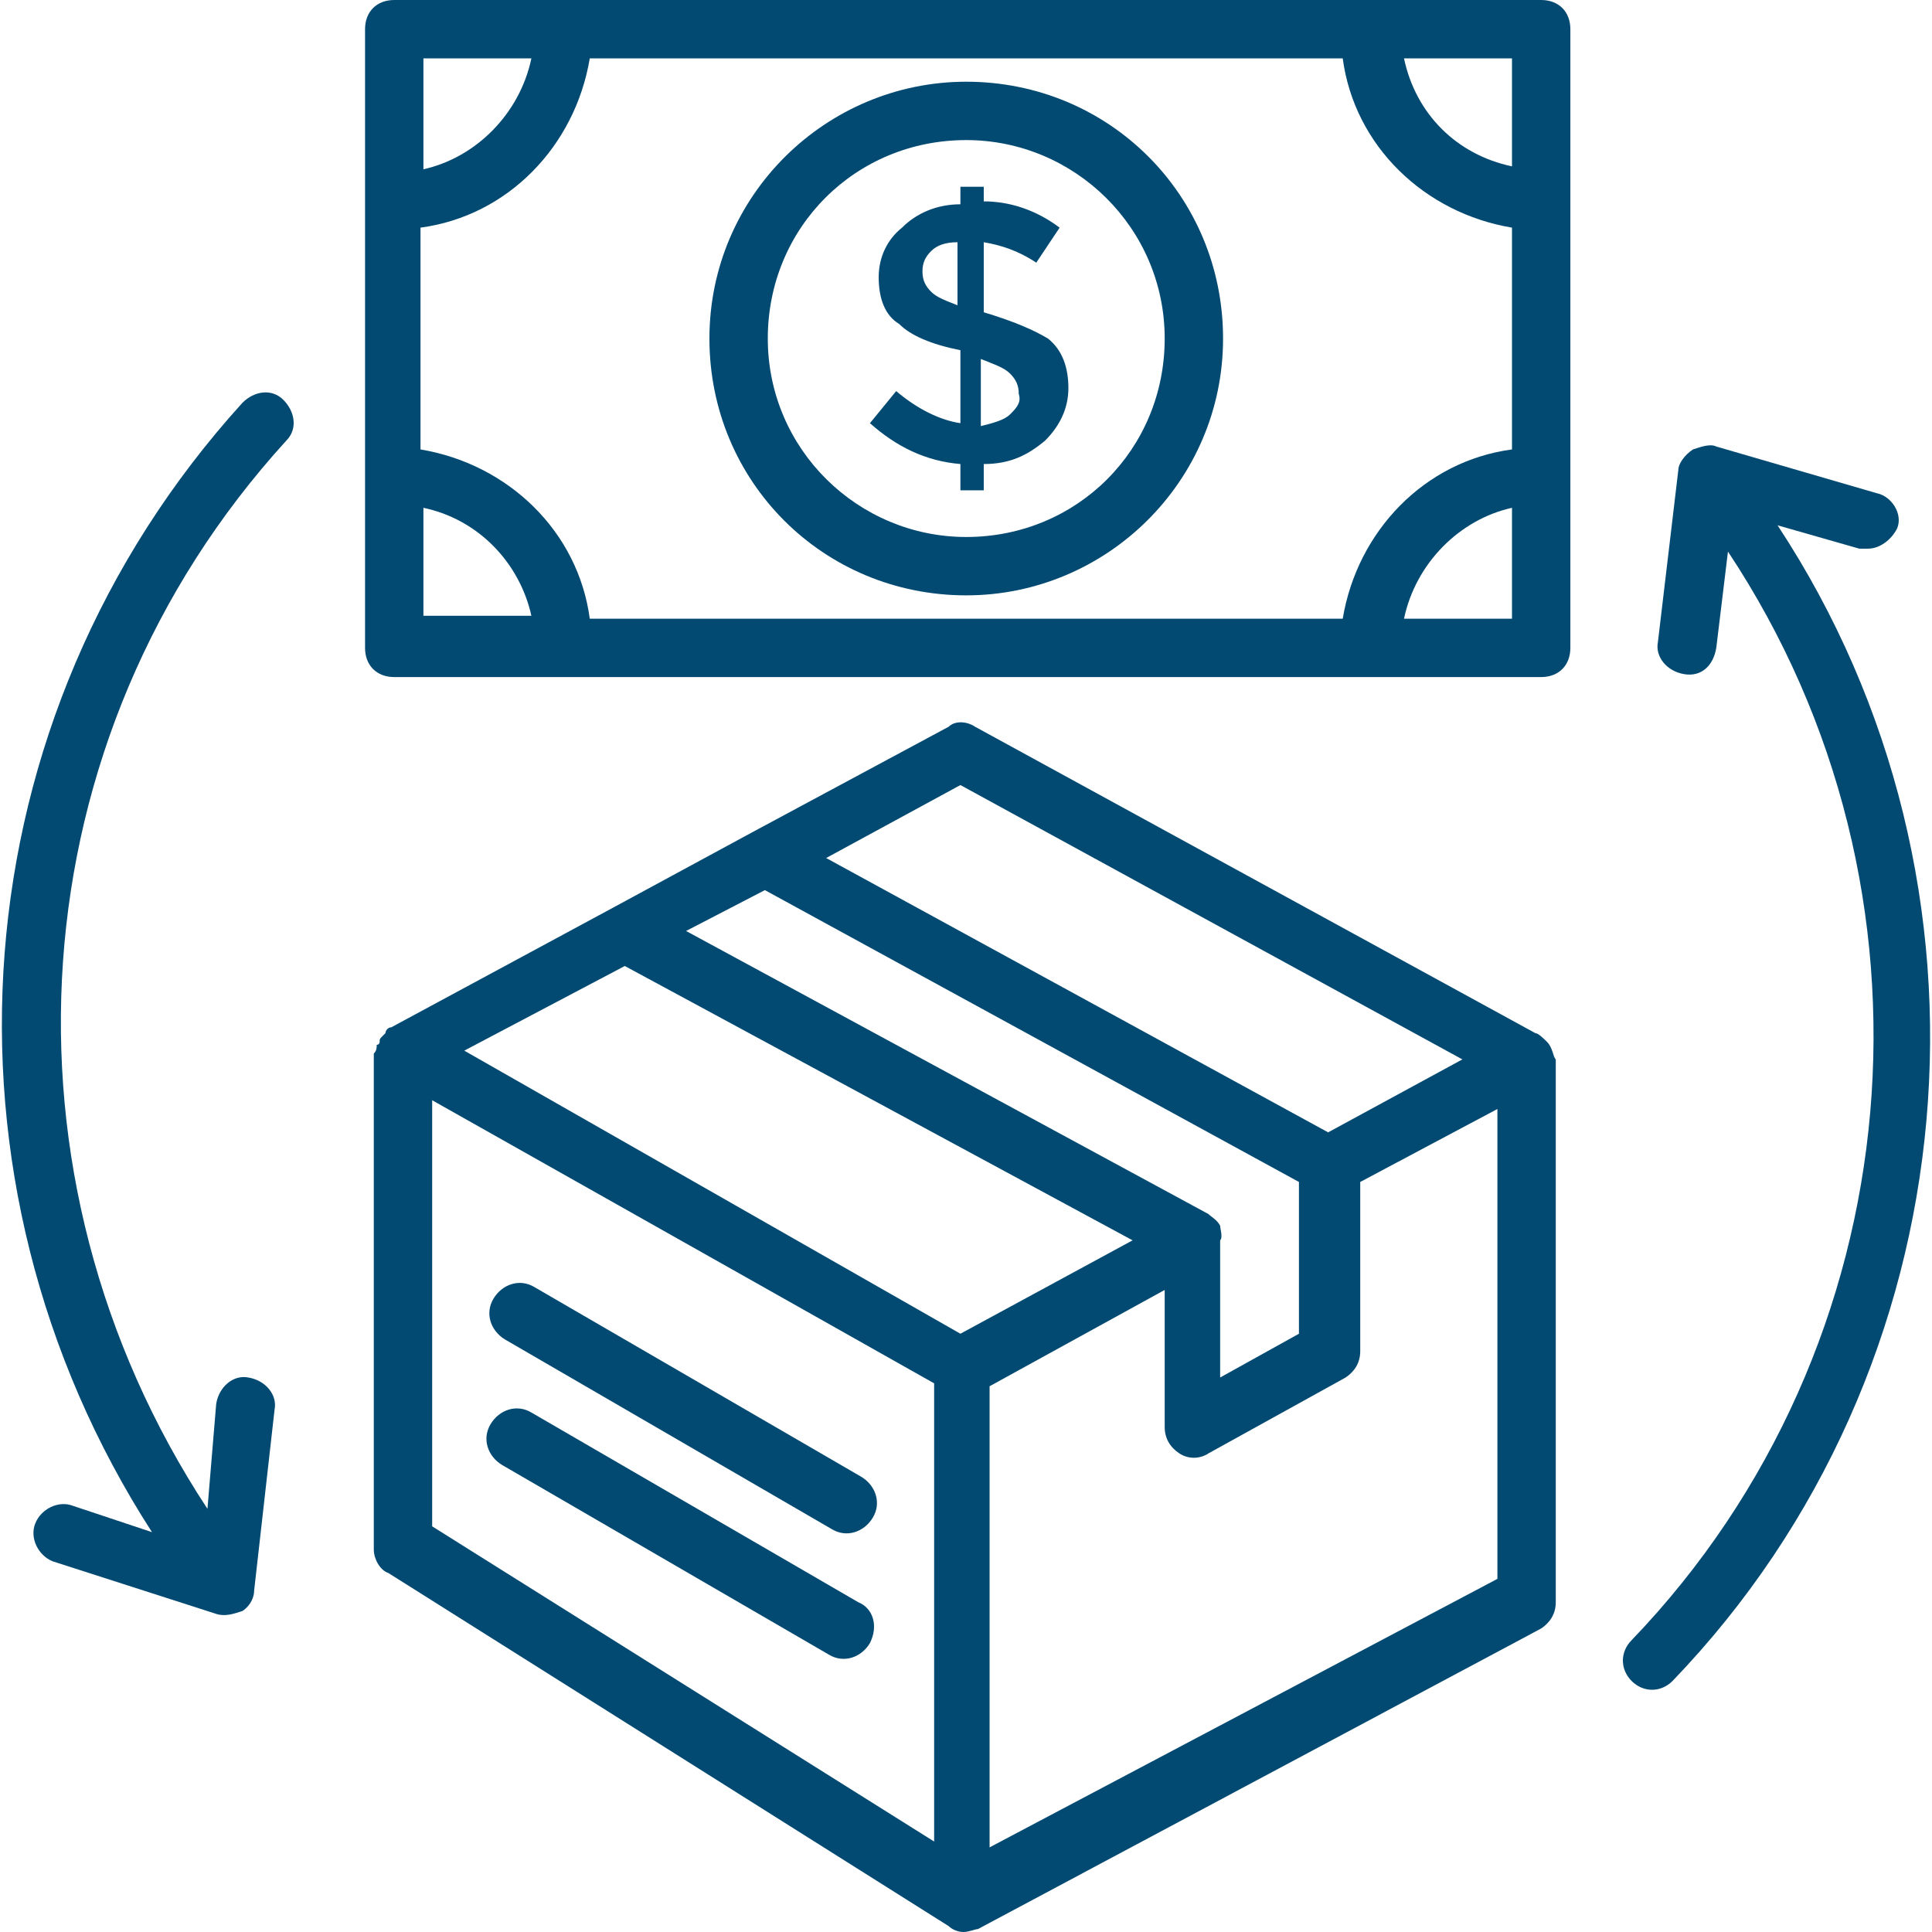
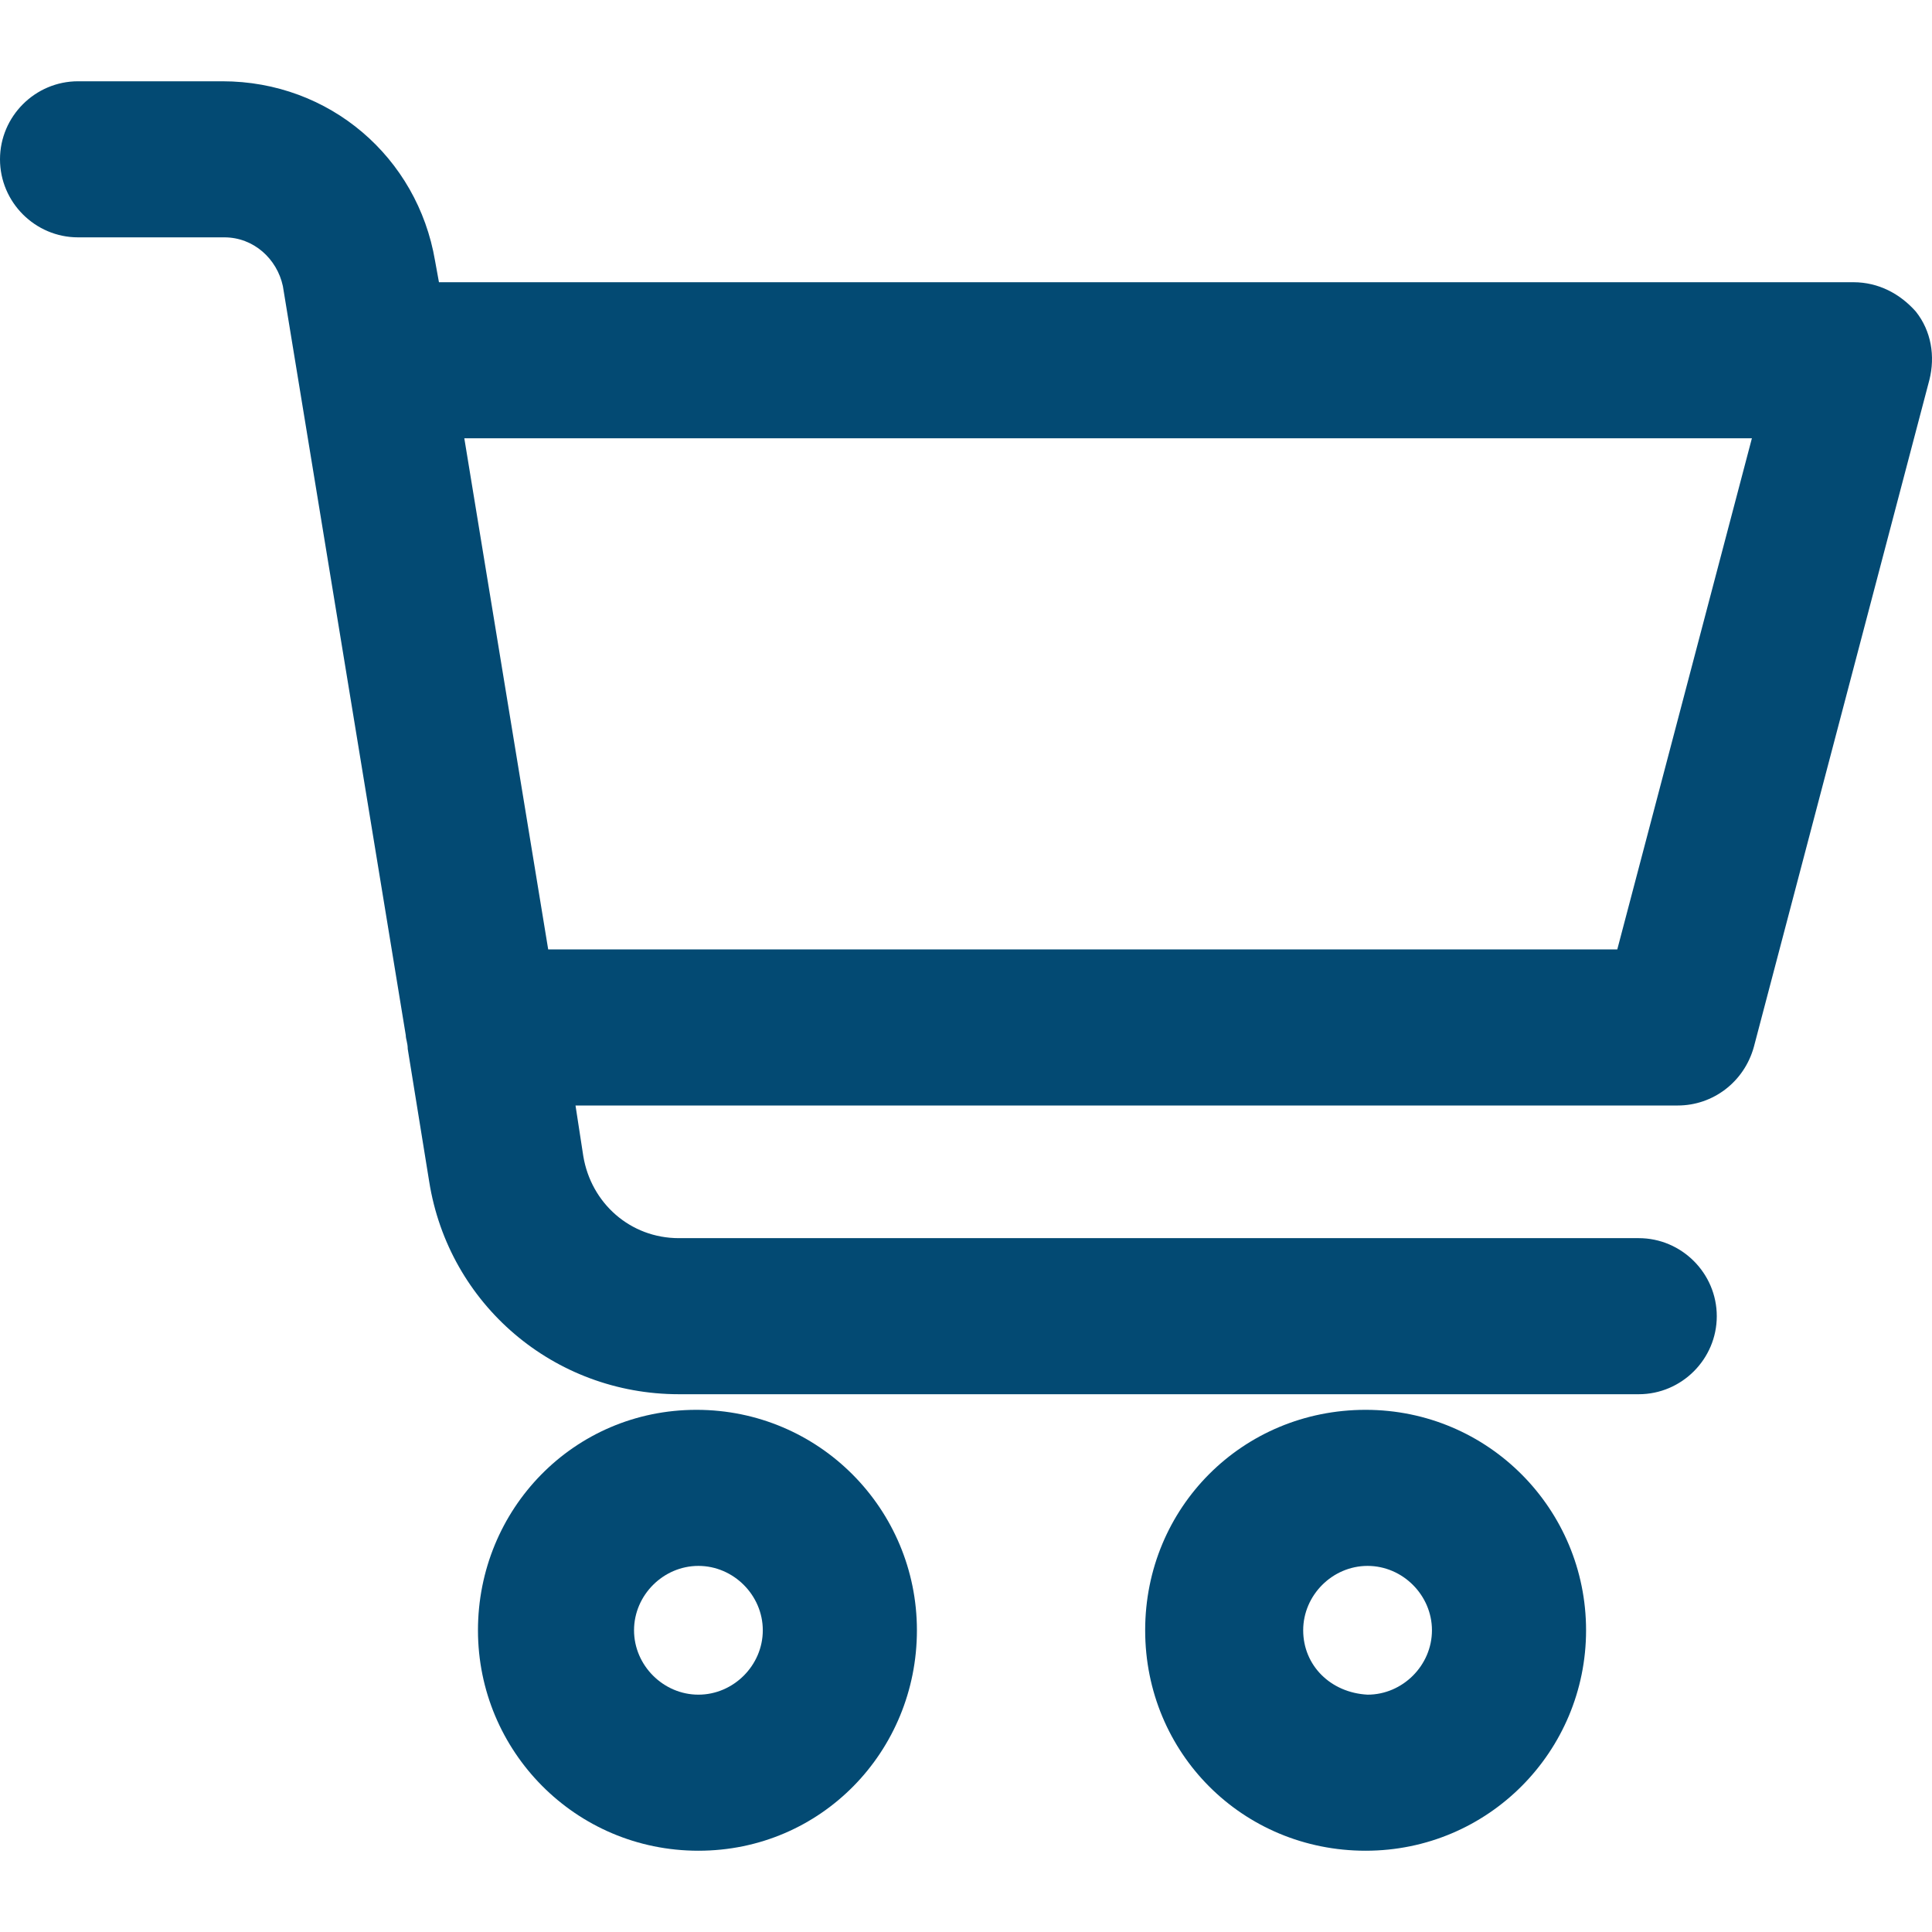
- <svg xmlns="http://www.w3.org/2000/svg" version="1.1" x="0px" y="0px" viewBox="0 0 66.2 66.2" xml:space="preserve" id="svg2" width="100%" height="100%">
-   <defs id="defs44" />
-   <g id="g4" transform="translate(0.1083667,1.525879e-6)" style="fill:#034a73;fill-opacity:1">
-     <g id="g6" style="fill:#034a73;fill-opacity:1">
-       <path d="m 60.8,18 2.8,0.8 c 0.1,0 0.2,0 0.3,0 0.4,0 0.8,-0.3 1,-0.7 0.2,-0.5 -0.2,-1.1 -0.7,-1.2 l -5.5,-1.6 c -0.2,-0.1 -0.5,0 -0.8,0.1 -0.3,0.2 -0.5,0.5 -0.5,0.7 L 56.7,22 c -0.1,0.5 0.3,1 0.9,1.1 0.6,0.1 1,-0.3 1.1,-0.9 l 0.4,-3.3 c 7.7,11.6 6.4,27.2 -3.3,37.3 -0.4,0.4 -0.4,1 0,1.4 0.4,0.4 1,0.4 1.4,0 C 67.5,46.9 68.9,30.3 60.8,18 z" id="path8" style="fill:#034a73;fill-opacity:1" />
-     </g>
-     <g id="g10" style="fill:#034a73;fill-opacity:1">
-       <path d="M 8.2,13.8 C -1.6,24.6 -2.7,40.4 5.1,52.5 L 2.4,51.6 c -0.5,-0.2 -1.1,0.1 -1.3,0.6 -0.2,0.5 0.1,1.1 0.6,1.3 l 5.6,1.8 c 0.3,0.1 0.6,0 0.9,-0.1 C 8.5,55 8.6,54.7 8.6,54.5 L 9.3,48.3 C 9.4,47.8 9,47.3 8.4,47.2 7.9,47.1 7.4,47.5 7.3,48.1 L 7,51.7 C -0.5,40.3 0.4,25.3 9.7,15.1 10.1,14.7 10,14.1 9.6,13.7 9.2,13.3 8.6,13.4 8.2,13.8 z" id="path12" style="fill:#034a73;fill-opacity:1" />
-     </g>
-     <g id="g14" style="fill:#034a73;fill-opacity:1">
-       <path d="M 52.9,35.7 C 52.8,35.6 52.6,35.4 52.5,35.4 L 33.3,24.9 c -0.3,-0.2 -0.7,-0.2 -0.9,0 l -6.7,3.6 c 0,0 0,0 0,0 l -4.8,2.6 c 0,0 0,0 0,0 l -7.6,4.1 c -0.1,0 -0.2,0.1 -0.2,0.2 0,0 0,0 -0.1,0.1 -0.1,0.1 -0.1,0.1 -0.1,0.2 0,0 0,0.1 -0.1,0.1 0,0.1 0,0.2 -0.1,0.3 0,0 0,0 0,0.1 v 16.9 c 0,0.3 0.2,0.7 0.5,0.8 L 32.4,66 c 0.1,0.1 0.3,0.2 0.5,0.2 0.2,0 0.4,-0.1 0.5,-0.1 L 52.7,55.8 c 0.3,-0.2 0.5,-0.5 0.5,-0.9 V 36.3 C 53.1,36.2 53.1,35.9 52.9,35.7 z M 32.8,26.9 50,36.3 45.4,38.8 28.2,29.4 32.8,26.9 z M 41.7,42 c 0,0 0,0 0,0 -0.1,-0.2 -0.3,-0.3 -0.4,-0.4 l -17.9,-9.7 2.7,-1.4 18.3,10 v 5.2 l -2.7,1.5 v -4.7 c 0.1,-0.1 0,-0.4 0,-0.5 z m -20.4,-8.9 17.4,9.4 -5.9,3.2 -17,-9.7 5.5,-2.9 z M 14.7,52.3 V 37.7 l 17.2,9.7 V 63.1 L 14.7,52.3 z m 19.1,11 V 47.5 l 6,-3.3 v 4.7 c 0,0.4 0.2,0.7 0.5,0.9 0.3,0.2 0.7,0.2 1,0 L 46,47.2 c 0.3,-0.2 0.5,-0.5 0.5,-0.9 V 40.5 L 51.2,38 v 16.1 l -17.4,9.2 z" id="path16" style="fill:#034a73;fill-opacity:1" />
-     </g>
-     <g id="g18" style="fill:#034a73;fill-opacity:1">
-       <path d="M 29.4,50.6 18.2,44.1 c -0.5,-0.3 -1.1,-0.1 -1.4,0.4 -0.3,0.5 -0.1,1.1 0.4,1.4 l 11.2,6.5 c 0.5,0.3 1.1,0.1 1.4,-0.4 0.3,-0.5 0.1,-1.1 -0.4,-1.4 z" id="path20" style="fill:#034a73;fill-opacity:1" />
-     </g>
-     <g id="g22" style="fill:#034a73;fill-opacity:1">
-       <path d="M 29.3,54.9 18.1,48.4 c -0.5,-0.3 -1.1,-0.1 -1.4,0.4 -0.3,0.5 -0.1,1.1 0.4,1.4 l 11.2,6.5 c 0.5,0.3 1.1,0.1 1.4,-0.4 0.3,-0.6 0.1,-1.2 -0.4,-1.4 z" id="path24" style="fill:#034a73;fill-opacity:1" />
-     </g>
-     <g id="g26" style="fill:#034a73;fill-opacity:1">
-       <path d="m 53.7,1 c 0,-0.6 -0.4,-1 -1,-1 -7.8,0 -31.2,0 -39.3,0 -0.6,0 -1,0.4 -1,1 v 21.2 c 0,0.6 0.4,1 1,1 15.1,0 24.3,0 39.3,0 0.6,0 1,-0.4 1,-1 0,-12.1 0,-9.3 0,-21.2 z M 45.9,21.2 H 20.1 c -0.4,-3 -2.8,-5.3 -5.8,-5.8 V 7.8 C 17.3,7.4 19.6,5 20.1,2 h 25.8 c 0.4,3 2.8,5.3 5.8,5.8 v 7.6 c -3,0.4 -5.3,2.8 -5.8,5.8 z M 51.7,5.7 C 49.8,5.3 48.4,3.9 48,2 h 3.7 V 5.7 z M 18.1,2 C 17.7,3.9 16.2,5.4 14.4,5.8 V 2 h 3.7 z m -3.7,15.4 c 1.9,0.4 3.3,1.9 3.7,3.7 H 14.4 V 17.4 z M 48,21.2 c 0.4,-1.9 1.9,-3.4 3.7,-3.8 v 3.8 H 48 z" id="path28" style="fill:#034a73;fill-opacity:1" />
-     </g>
-     <g id="g30" style="fill:#034a73;fill-opacity:1">
-       <path d="m 33,2.8 c -4.8,0 -8.8,3.9 -8.8,8.8 0,4.9 3.9,8.8 8.8,8.8 4.8,0 8.8,-3.9 8.8,-8.8 0,-4.9 -3.9,-8.8 -8.8,-8.8 z m 0,15.6 c -3.7,0 -6.8,-3 -6.8,-6.8 0,-3.8 3,-6.8 6.8,-6.8 3.7,0 6.8,3 6.8,6.8 0,3.8 -3,6.8 -6.8,6.8 z" id="path32" style="fill:#034a73;fill-opacity:1" />
-     </g>
-     <g id="g34" style="fill:#034a73;fill-opacity:1">
-       <path d="m 33.6,10.7 0,0 0,-2.4 c 0.6,0.1 1.2,0.3 1.8,0.7 L 36.2,7.8 C 35.4,7.2 34.5,6.9 33.6,6.9 V 6.4 H 32.8 V 7 c -0.8,0 -1.5,0.3 -2,0.8 -0.5,0.4 -0.8,1 -0.8,1.7 0,0.7 0.2,1.3 0.7,1.6 0.4,0.4 1.1,0.7 2.1,0.9 v 2.5 C 32.1,14.4 31.3,14 30.6,13.4 l -0.9,1.1 c 0.9,0.8 1.9,1.3 3.1,1.4 v 0.9 h 0.8 v -0.9 c 0.9,0 1.5,-0.3 2.1,-0.8 0.5,-0.5 0.8,-1.1 0.8,-1.8 0,-0.7 -0.2,-1.3 -0.7,-1.7 C 35.3,11.3 34.6,11 33.6,10.7 z M 32.8,10.5 C 32.3,10.3 32,10.2 31.8,10 31.6,9.8 31.5,9.6 31.5,9.3 31.5,9 31.6,8.8 31.8,8.6 32,8.4 32.3,8.3 32.7,8.3 v 2.2 z m 1.7,3.7 c -0.2,0.2 -0.6,0.3 -1,0.4 v -2.3 c 0.5,0.2 0.8,0.3 1,0.5 0.2,0.2 0.3,0.4 0.3,0.7 0.1,0.3 -0.1,0.5 -0.3,0.7 z" id="path36" style="fill:#034a73;fill-opacity:1" />
-     </g>
+ <svg xmlns="http://www.w3.org/2000/svg" version="1.1" x="0px" y="0px" viewBox="0 0 99.032 99.032" xml:space="preserve" id="svg2" width="99.032" height="99.032">
+   <defs id="defs18" />
+   <g id="g4" transform="translate(-0.4999987,-0.5337913)" style="fill:#034a73;fill-opacity:1">
+     <path d="M 95.5,15 23,15 22.8,13.9 C 21.9,8.6 17.4,4.7 11.9,4.7 l -7.4,0 c -2.2,0 -4,1.8 -4,4 0,2.2 1.8,4 4,4 l 7.5,0 c 1.5,0 2.7,1.1 3,2.5 l 6.3,38.4 c 0,0.2 0.1,0.4 0.1,0.7 l 1.1,6.8 c 1,6.3 6.4,10.9 12.8,10.9 l 49.2,0 c 2.2,0 4,-1.8 4,-4 0,-2.2 -1.8,-4 -4,-4 l -49.2,0 c -2.5,0 -4.5,-1.8 -4.9,-4.2 l -0.4,-2.6 56.5,0 c 1.8,0 3.4,-1.2 3.9,-3 L 99.4,20 C 99.7,18.8 99.5,17.5 98.7,16.5 97.9,15.6 96.8,15 95.5,15 Z m -12.1,34.2 -54.8,0 -4.3,-26.2 66,0 -6.9,26.2 z" id="path6" style="fill:#034a73;fill-opacity:1" />
+     <path d="m 47.5,84.1 c 0,-6.2 -5,-11.3 -11.3,-11.3 -6.3,0 -11.2,5.1 -11.2,11.3 0,6.2 5,11.3 11.3,11.3 6.3,0 11.2,-5.1 11.2,-11.3 z m -14.5,0 c 0,-1.8 1.5,-3.3 3.3,-3.3 1.8,0 3.3,1.5 3.3,3.3 0,1.8 -1.5,3.3 -3.3,3.3 -1.8,0 -3.3,-1.5 -3.3,-3.3 z" id="path8" style="fill:#034a73;fill-opacity:1" />
+     <path d="m 81.8,84.1 c 0,-6.2 -5,-11.3 -11.3,-11.3 -6.3,0 -11.3,5 -11.3,11.3 0,6.3 5,11.3 11.3,11.3 6.3,0 11.3,-5.1 11.3,-11.3 z m -14.5,0 c 0,-1.8 1.5,-3.3 3.3,-3.3 1.8,0 3.3,1.5 3.3,3.3 0,1.8 -1.5,3.3 -3.3,3.3 -1.9,-0.1 -3.3,-1.5 -3.3,-3.3 z" id="path10" style="fill:#034a73;fill-opacity:1" />
  </g>
</svg>
